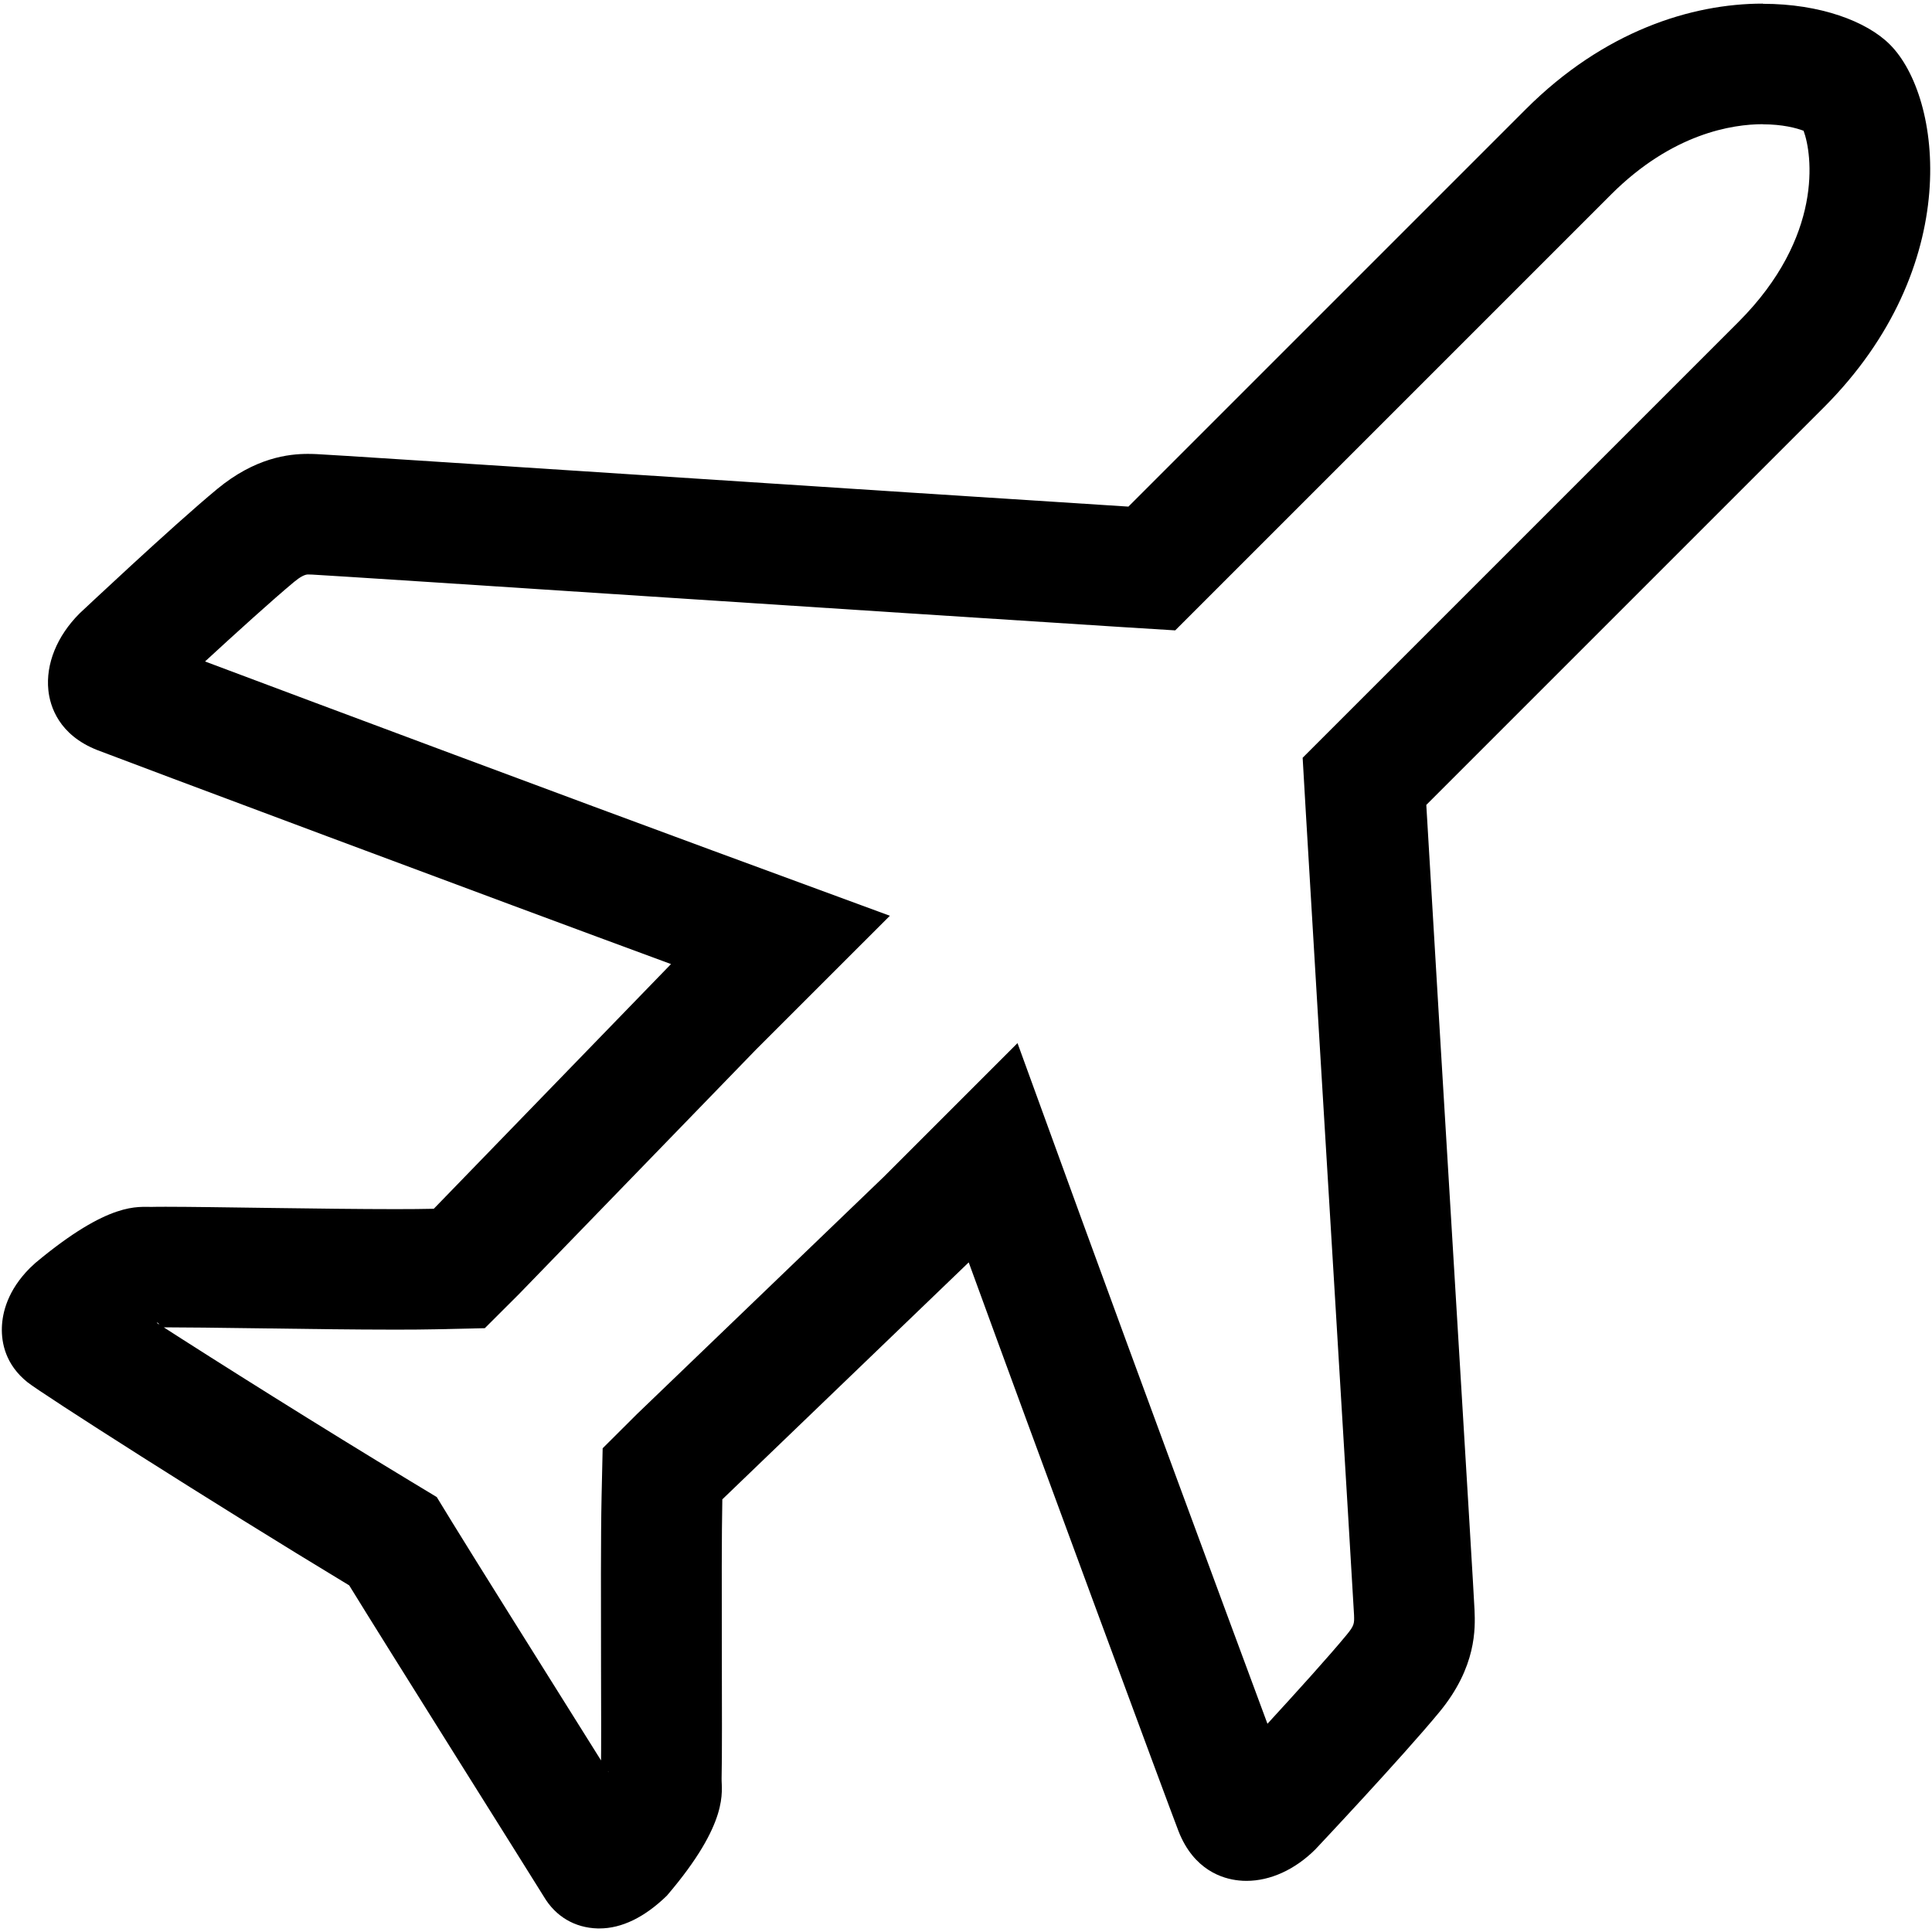
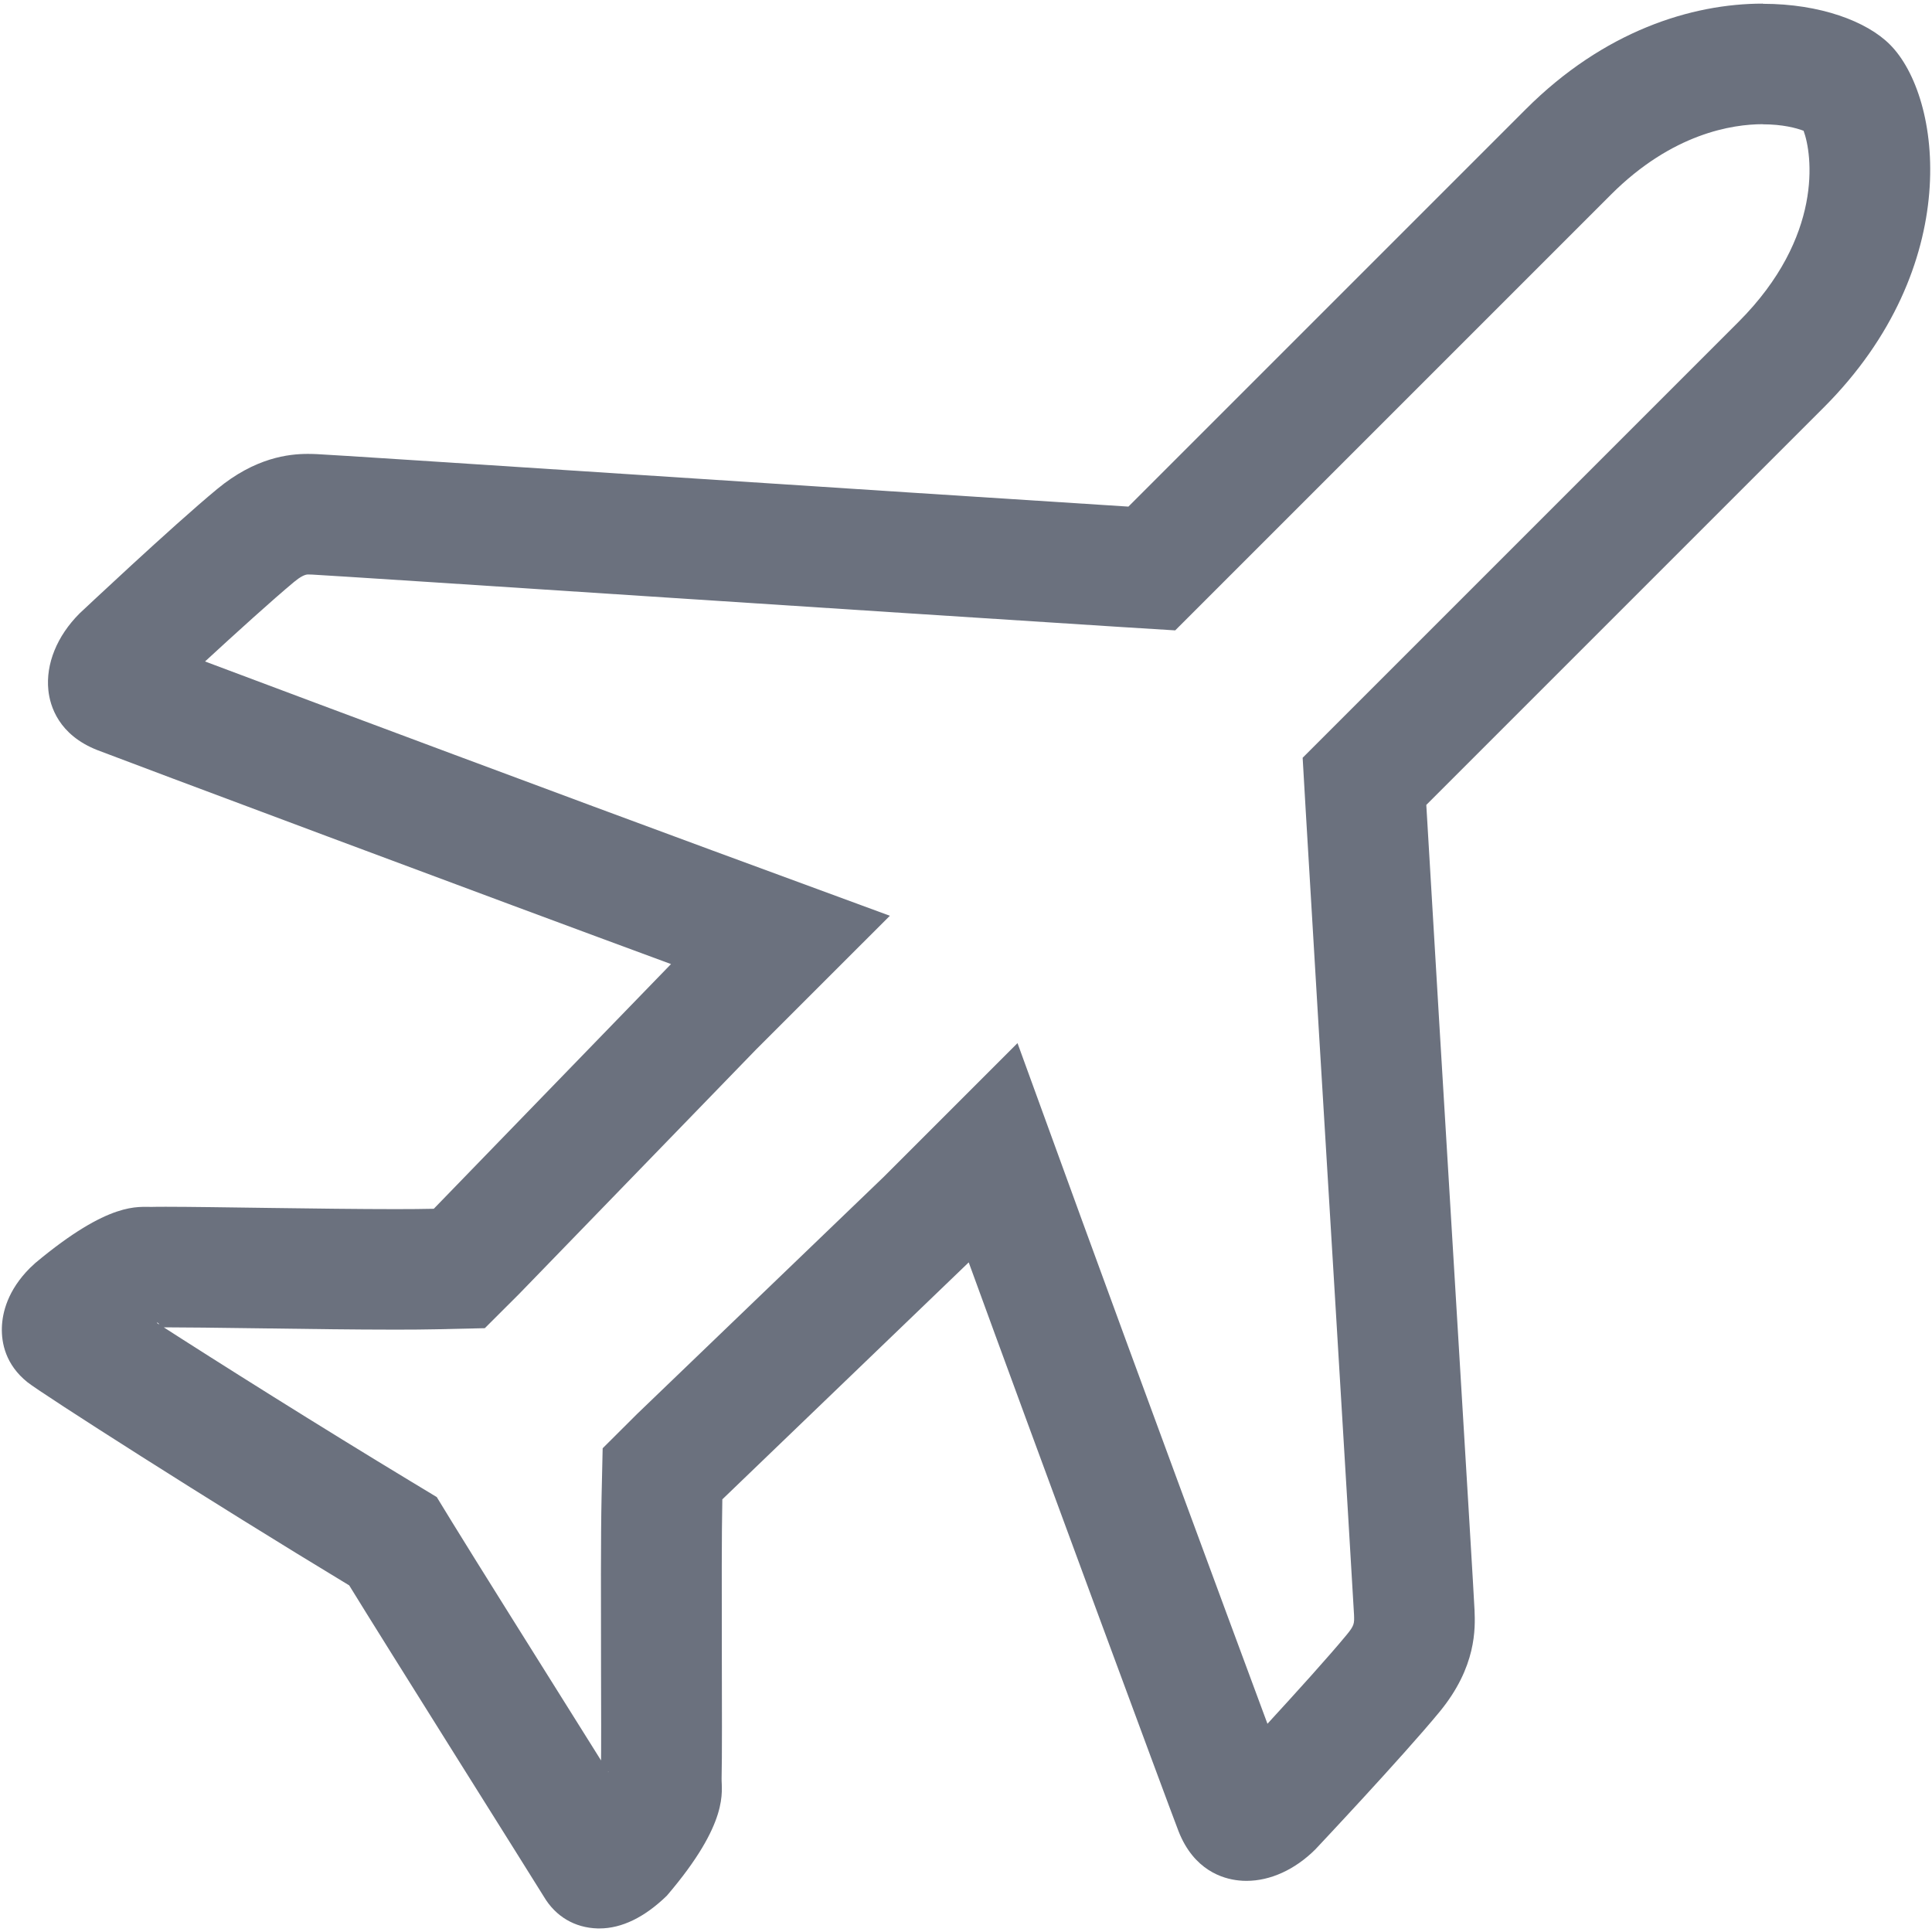
- <svg xmlns="http://www.w3.org/2000/svg" fill="#000000" width="800px" height="800px" viewBox="0 0 32 32" version="1.1">
+ <svg xmlns="http://www.w3.org/2000/svg" fill="rgb(107,113,126)" width="800px" height="800px" viewBox="0 0 32 32" version="1.1">
  <path d="M29.198 2.059c0.326 0 0.555 0.061 0.675 0.107 0.143 0.382 0.336 1.751-1.079 3.167l-7.218 7.218 0.052 0.896c0.11 1.874 0.313 5.232 0.488 8.111 0.154 2.563 0.301 4.983 0.311 5.189 0.005 0.142 0.007 0.175-0.125 0.334-0.295 0.358-0.846 0.966-1.309 1.47-0.72-1.939-2.232-6.033-3.067-8.325l-1.073-2.949-2.22 2.22-4.082 3.924-0.569 0.567-0.018 0.802c-0.014 0.64-0.011 1.79-0.009 2.803 0.002 0.706 0.004 1.348-0.001 1.701-0.009 0.017 0.136 0.036 0.123 0.059-0.087-0.14-0.181-0.29-0.28-0.447-0.823-1.313-1.962-3.128-2.309-3.695l-0.254-0.415-0.417-0.252c-1.516-0.916-3.196-1.973-4.221-2.634 0.035-0.020 0.064 0.088 0.088 0.075h0.067c0.323 0 0.856 0.007 1.453 0.015 0.782 0.011 1.668 0.023 2.346 0.023 0.26 0 0.491-0.002 0.677-0.006l0.803-0.018 0.568-0.567 3.929-4.053 2.212-2.211-2.935-1.080c-2.206-0.812-6.431-2.389-8.408-3.132 0.507-0.467 1.118-1.021 1.474-1.317 0.099-0.082 0.177-0.124 0.231-0.124l0.071 0.002c0.221 0.011 2.959 0.189 5.606 0.363 2.81 0.184 5.982 0.39 7.786 0.505l0.901 0.056 7.22-7.22c1.014-1.013 2.010-1.164 2.514-1.164zM29.198 0.060c-1.181 0-2.632 0.454-3.927 1.75l-6.581 6.581c-3.707-0.235-13.201-0.862-13.437-0.869-0.042-0.002-0.094-0.004-0.152-0.004-0.321 0-0.874 0.061-1.504 0.582-0.74 0.611-2.281 2.062-2.281 2.062-0.372 0.373-0.56 0.835-0.515 1.27 0.027 0.262 0.17 0.741 0.814 0.993 0.392 0.153 6.622 2.485 9.499 3.543l-3.929 4.053c-0.174 0.004-0.39 0.006-0.633 0.006-1.198 0-3.055-0.039-3.8-0.039-0.099 0-0.178 0-0.234 0.002-0.227 0.007-0.696-0.105-1.933 0.929l-0.088 0.082c-0.371 0.371-0.458 0.741-0.466 0.986-0.008 0.252 0.059 0.615 0.424 0.907 0.219 0.177 3.026 1.974 5.329 3.365 0.552 0.901 3.092 4.938 3.225 5.157 0.194 0.327 0.51 0.514 0.889 0.525h0.031c0.368 0 0.746-0.183 1.116-0.542 1.047-1.224 0.902-1.731 0.907-1.945 0.017-0.668-0.011-3.498 0.012-4.62l4.081-3.925c1.043 2.865 3.323 9.031 3.476 9.424 0.254 0.645 0.733 0.786 0.995 0.813 0.043 0.005 0.087 0.007 0.13 0.007 0.395 0 0.803-0.186 1.139-0.52 0 0 1.445-1.534 2.059-2.28s0.591-1.383 0.579-1.683c-0.005-0.208-0.584-9.651-0.799-13.338l6.583-6.583c2.333-2.334 1.962-5.146 1.096-6.011-0.383-0.385-1.157-0.675-2.103-0.675z" />
</svg>
